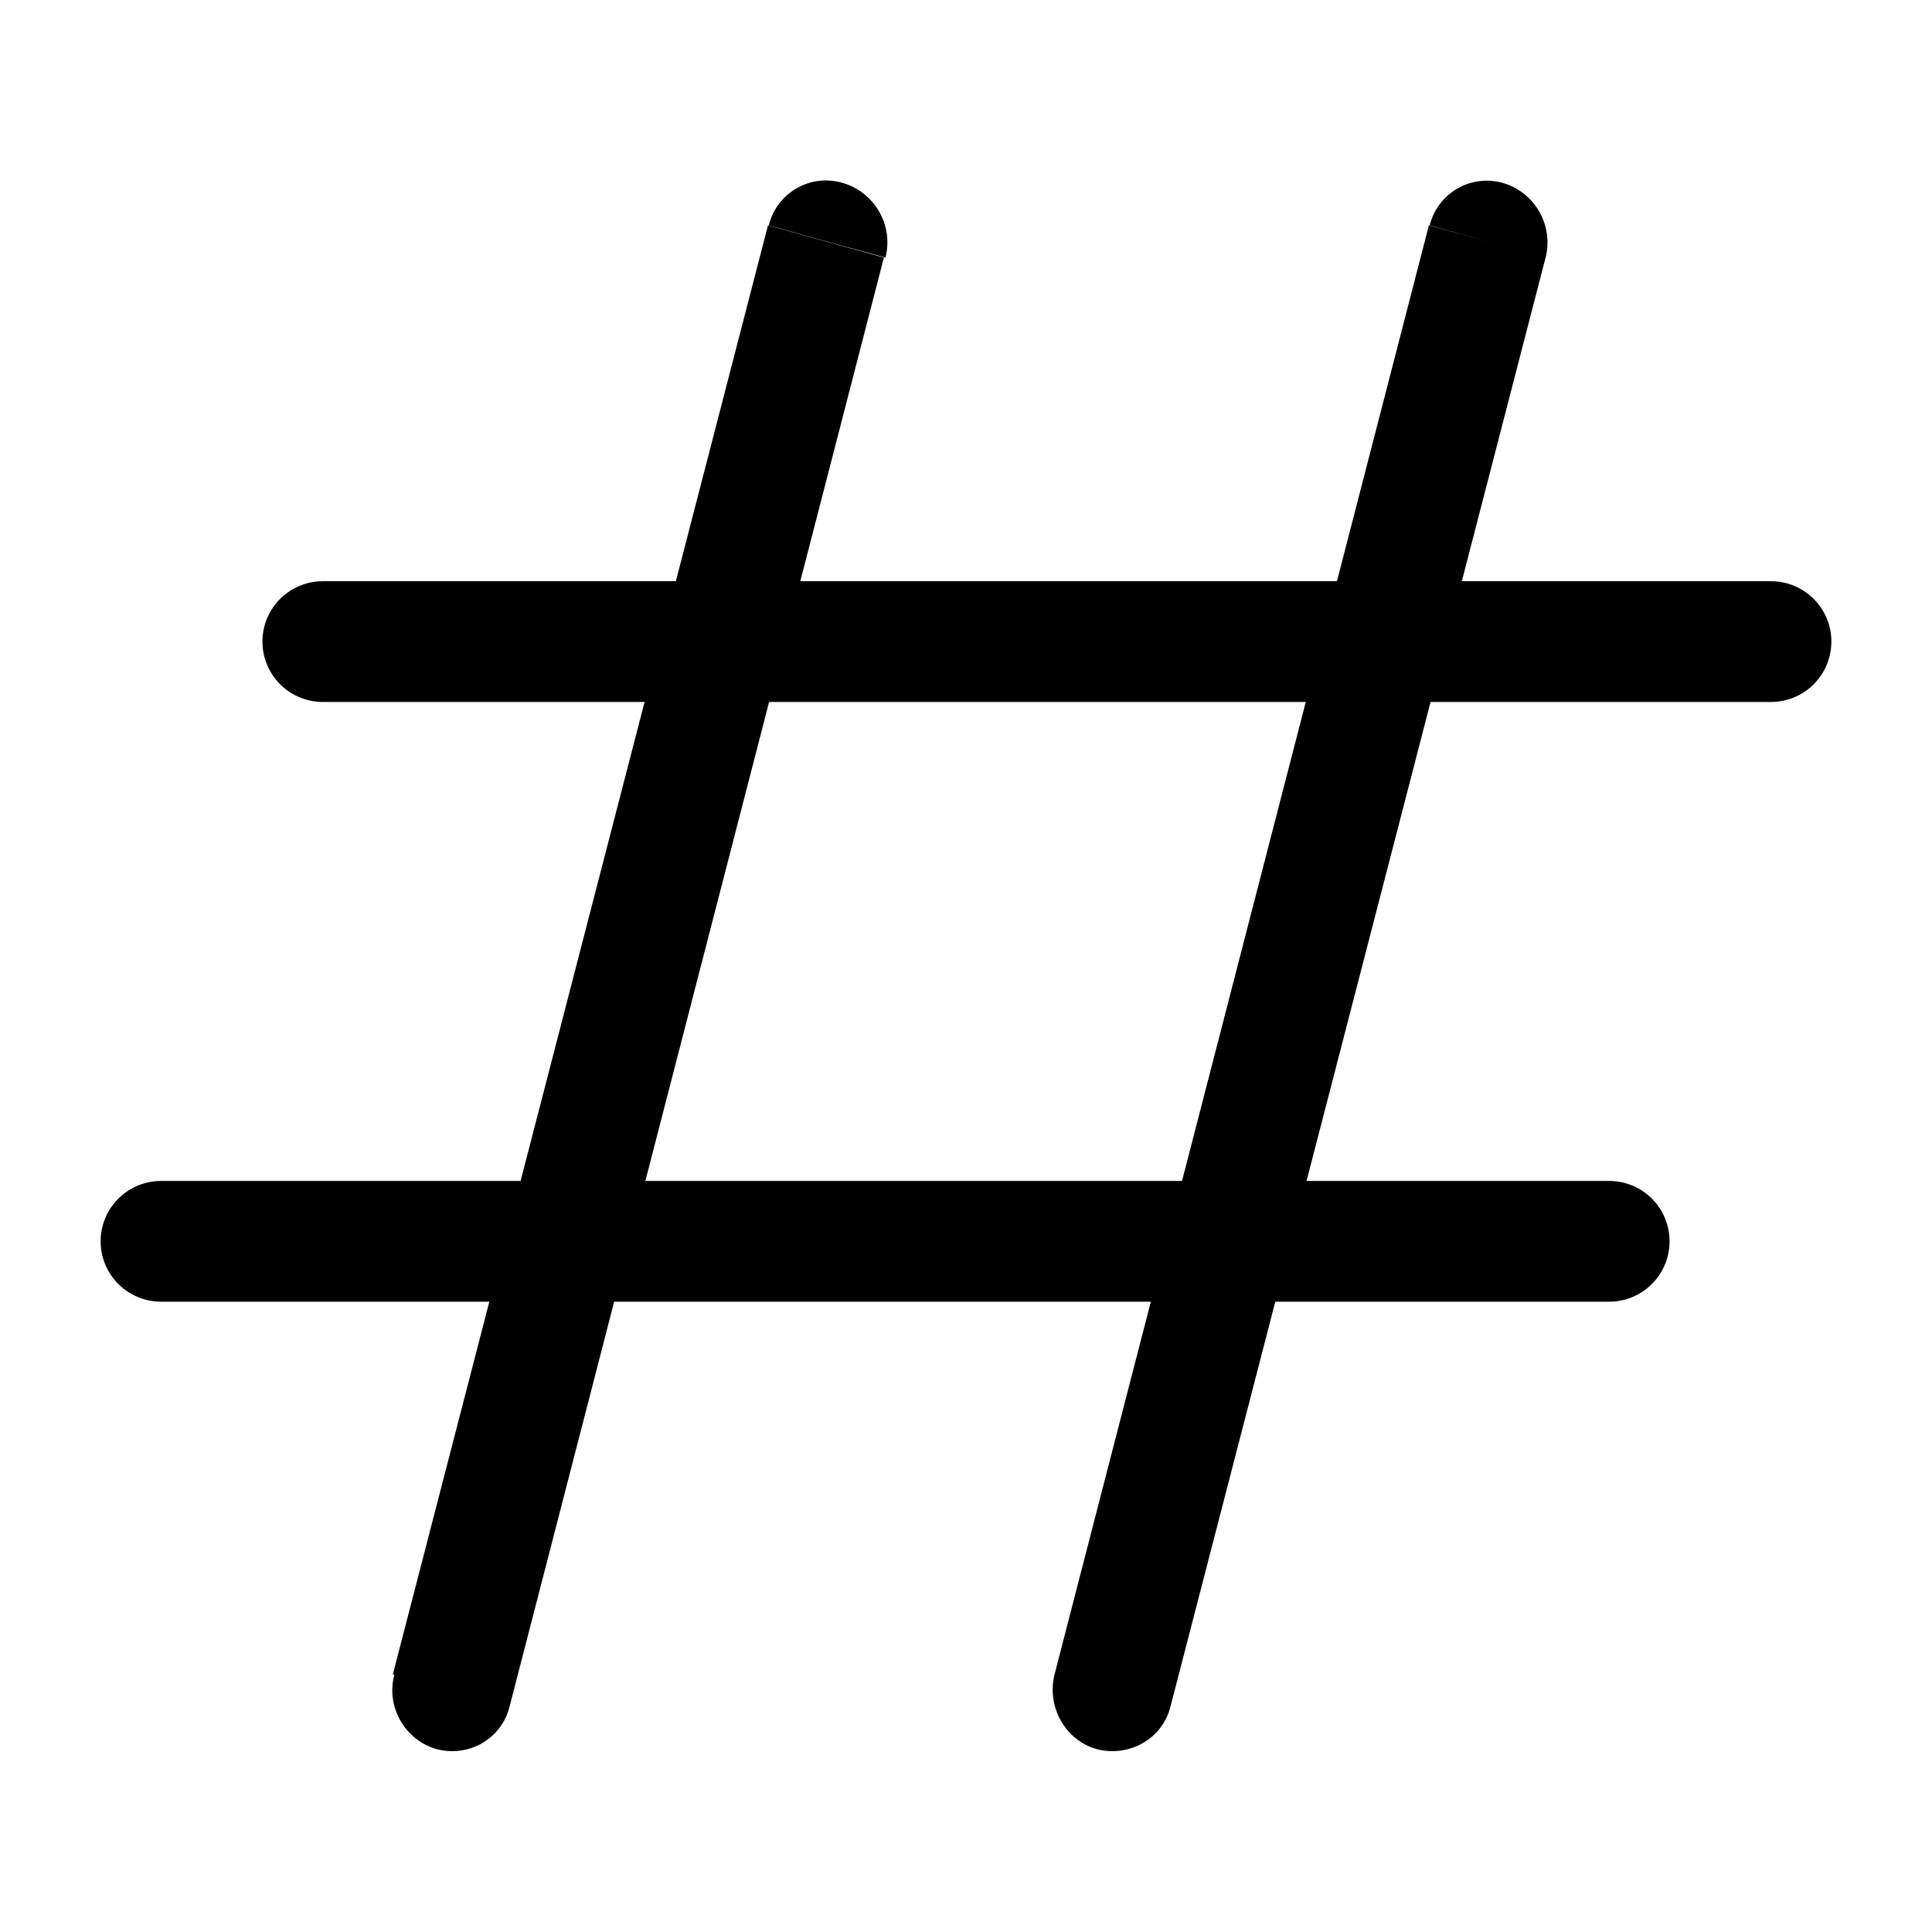
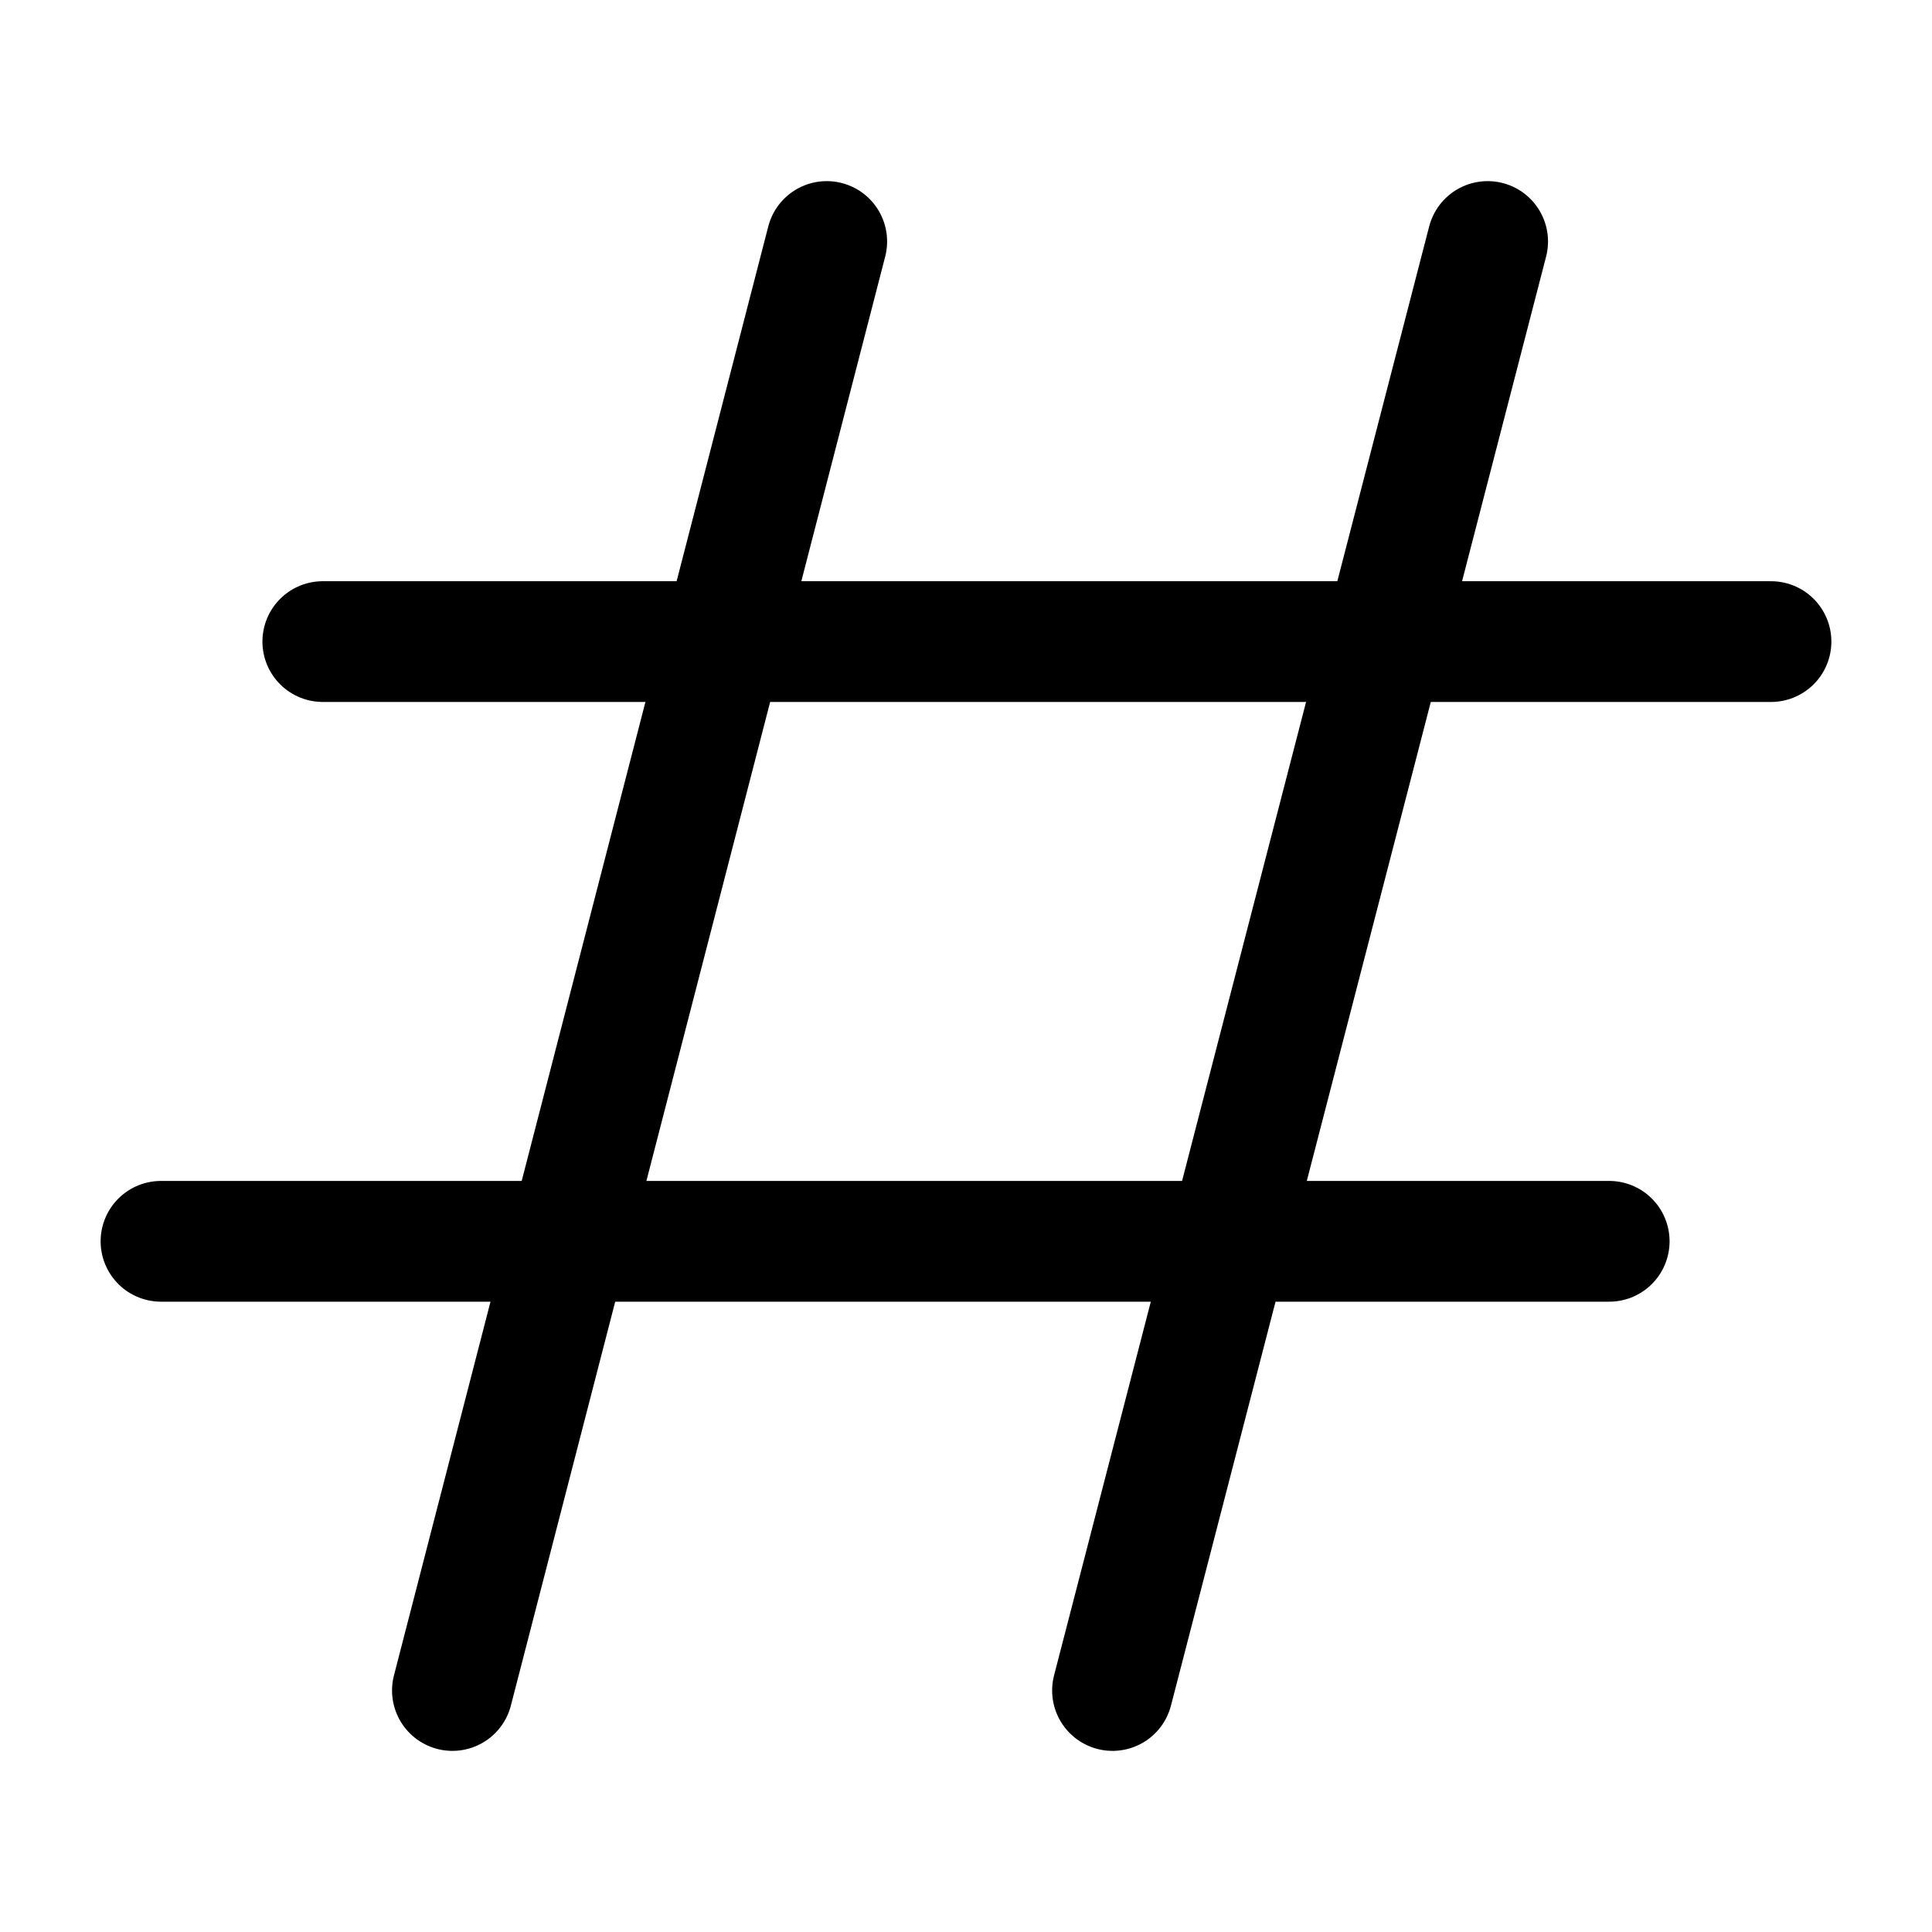
<svg xmlns="http://www.w3.org/2000/svg" width="24" height="24" viewBox="0 0 24 24" fill="none">
  <path d="M4.01 7.97H22" stroke="currentColor" stroke-width="1.5" stroke-linecap="round" stroke-linejoin="round" />
  <path d="M2 15.42h17.99" stroke="currentColor" stroke-width="1.5" stroke-linecap="round" stroke-linejoin="round" />
-   <path d="M13.1 20.8c-.1.4.13.82.53.93.4.1.81-.13.91-.53l-.72-.2zm6.1-17.6a.77.77 0 0 0-.54-.93.73.73 0 0 0-.9.53l.72.2zM13.82 21l.72.2 4.66-18-.72-.2-.73-.2-4.65 18z" fill="currentColor" />
-   <path d="M4.9 20.8c-.11.4.13.82.53.93.4.1.8-.13.9-.53l-.71-.2zM11 3.2a.77.77 0 0 0-.54-.93.73.73 0 0 0-.91.53l.72.2zM5.61 21l.72.2 4.65-18-.72-.2-.72-.2-4.66 18z" fill="currentColor" />
+   <path d="m13.82 21 4.66-18" stroke="currentColor" stroke-width="1.5" stroke-linecap="round" stroke-linejoin="round" />
+   <path d="m5.62 21 4.65-18" stroke="currentColor" stroke-width="1.5" stroke-linecap="round" stroke-linejoin="round" />
</svg>
